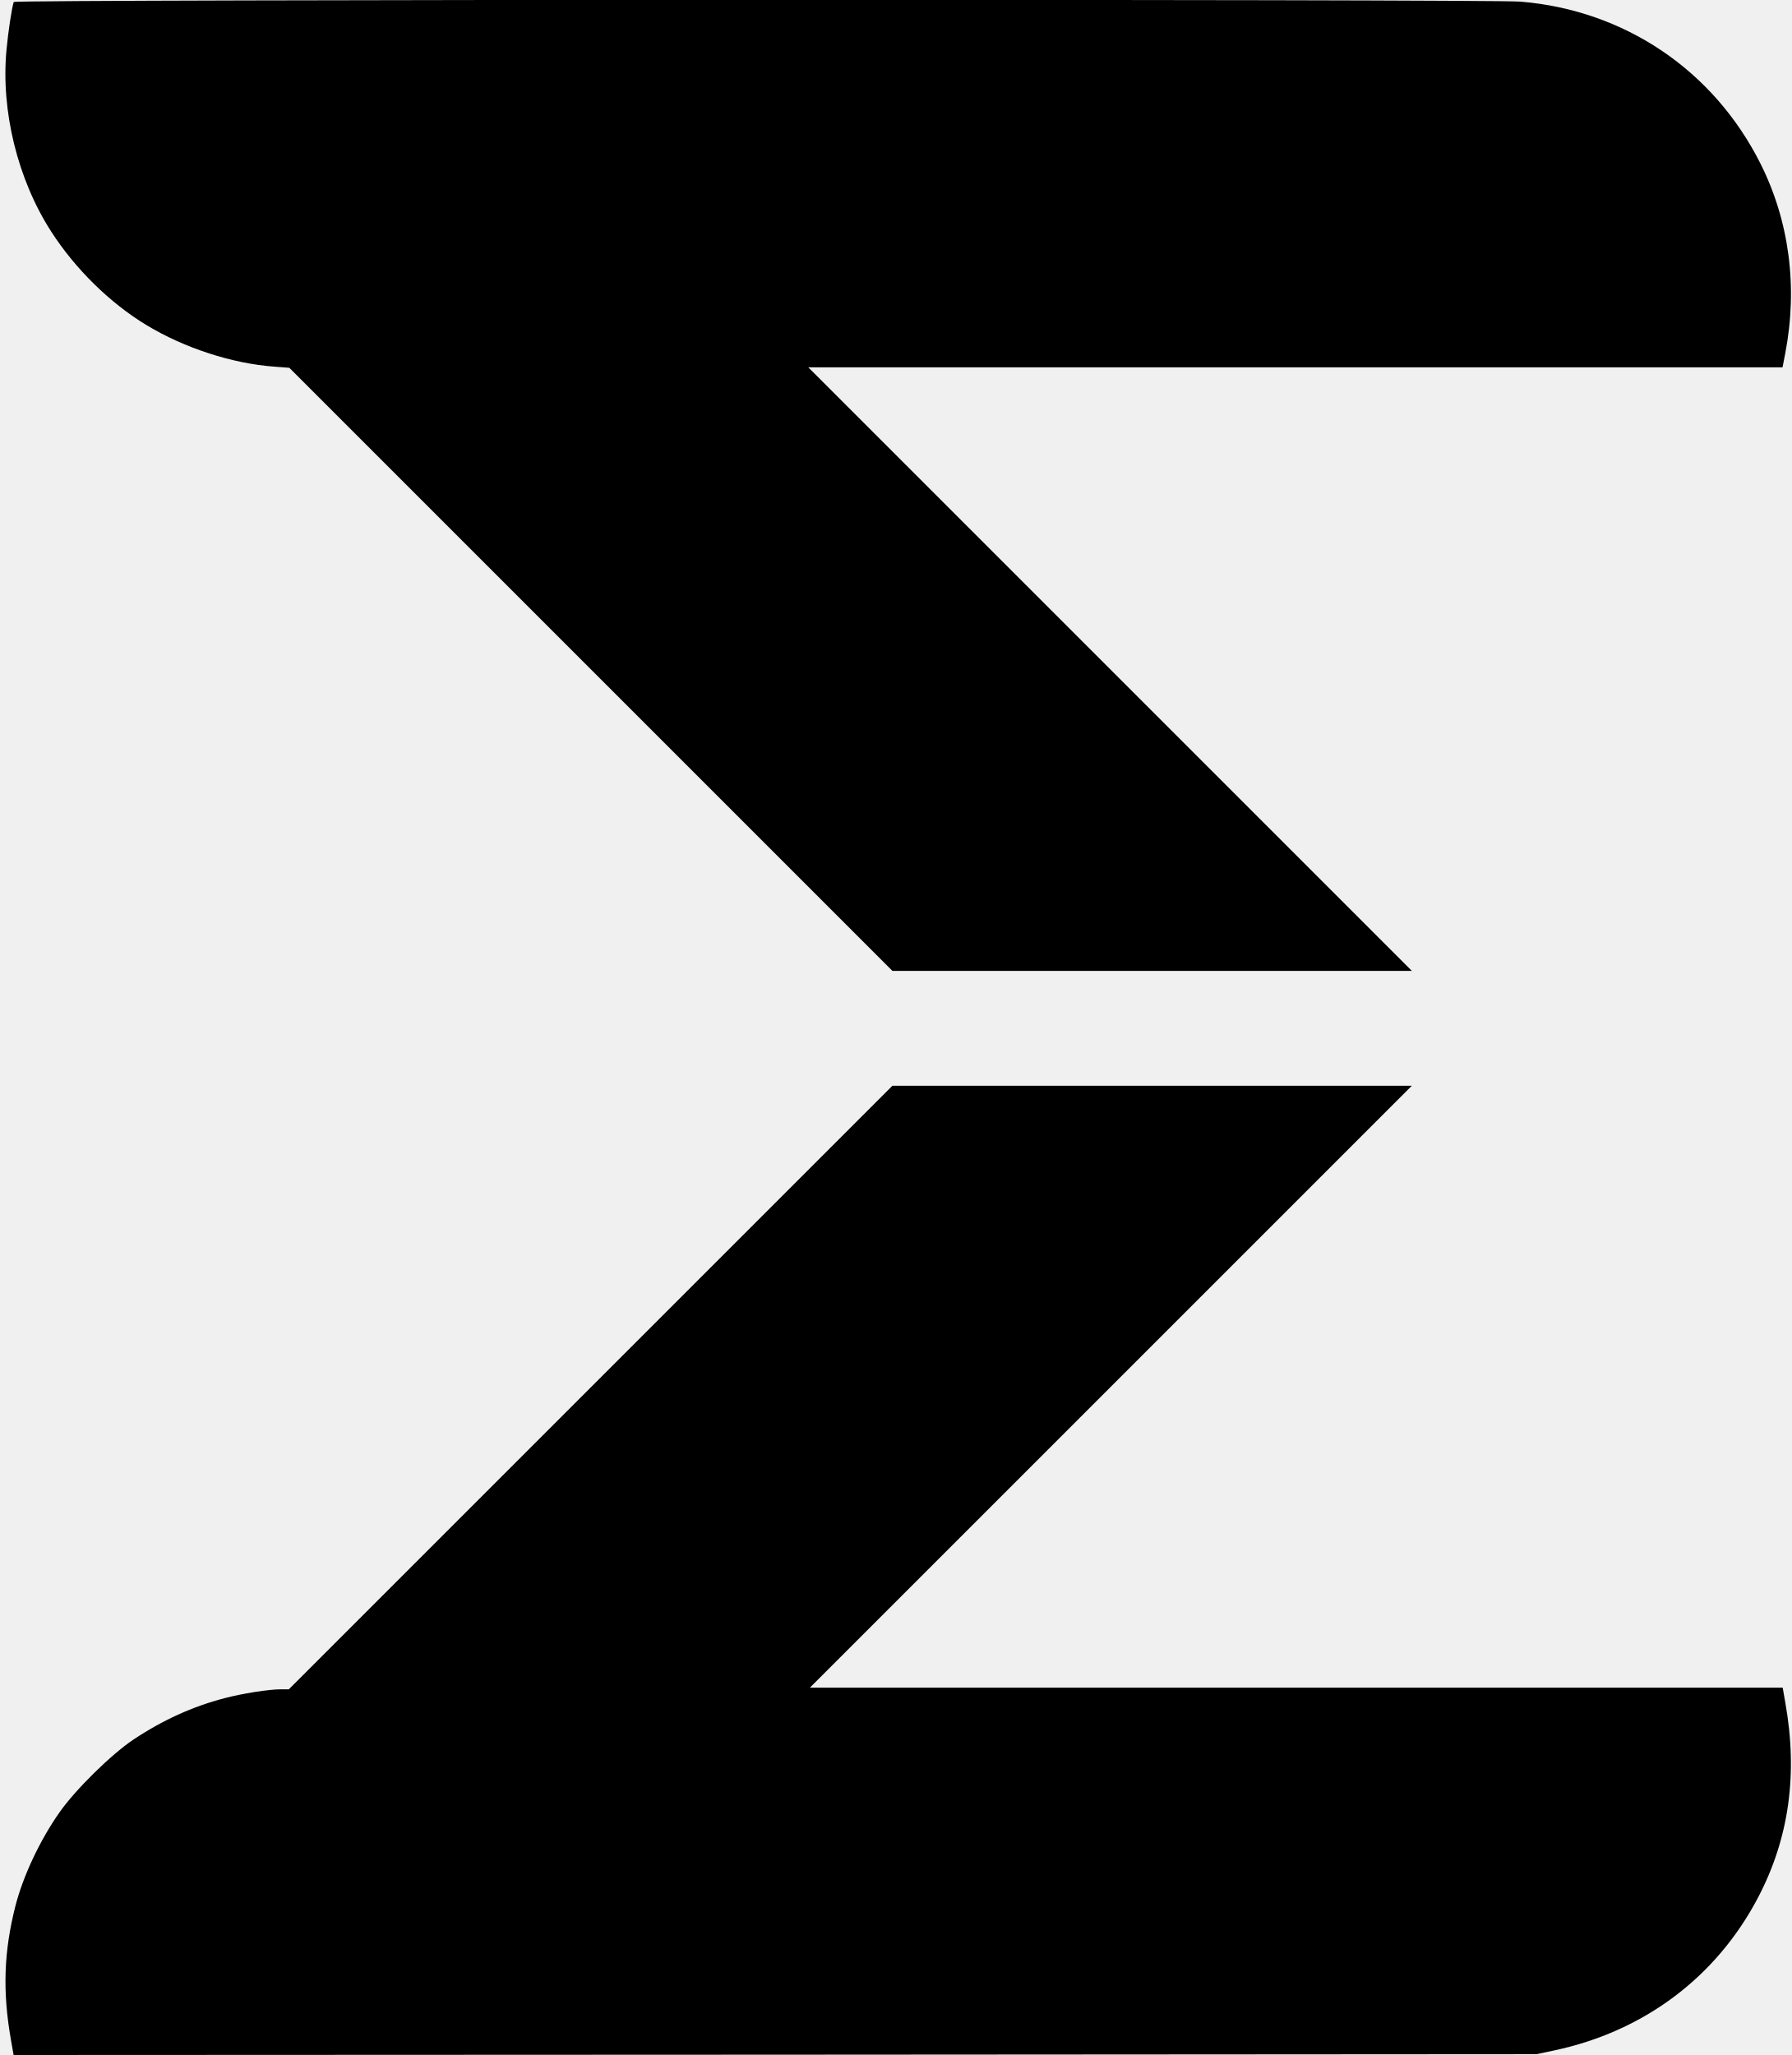
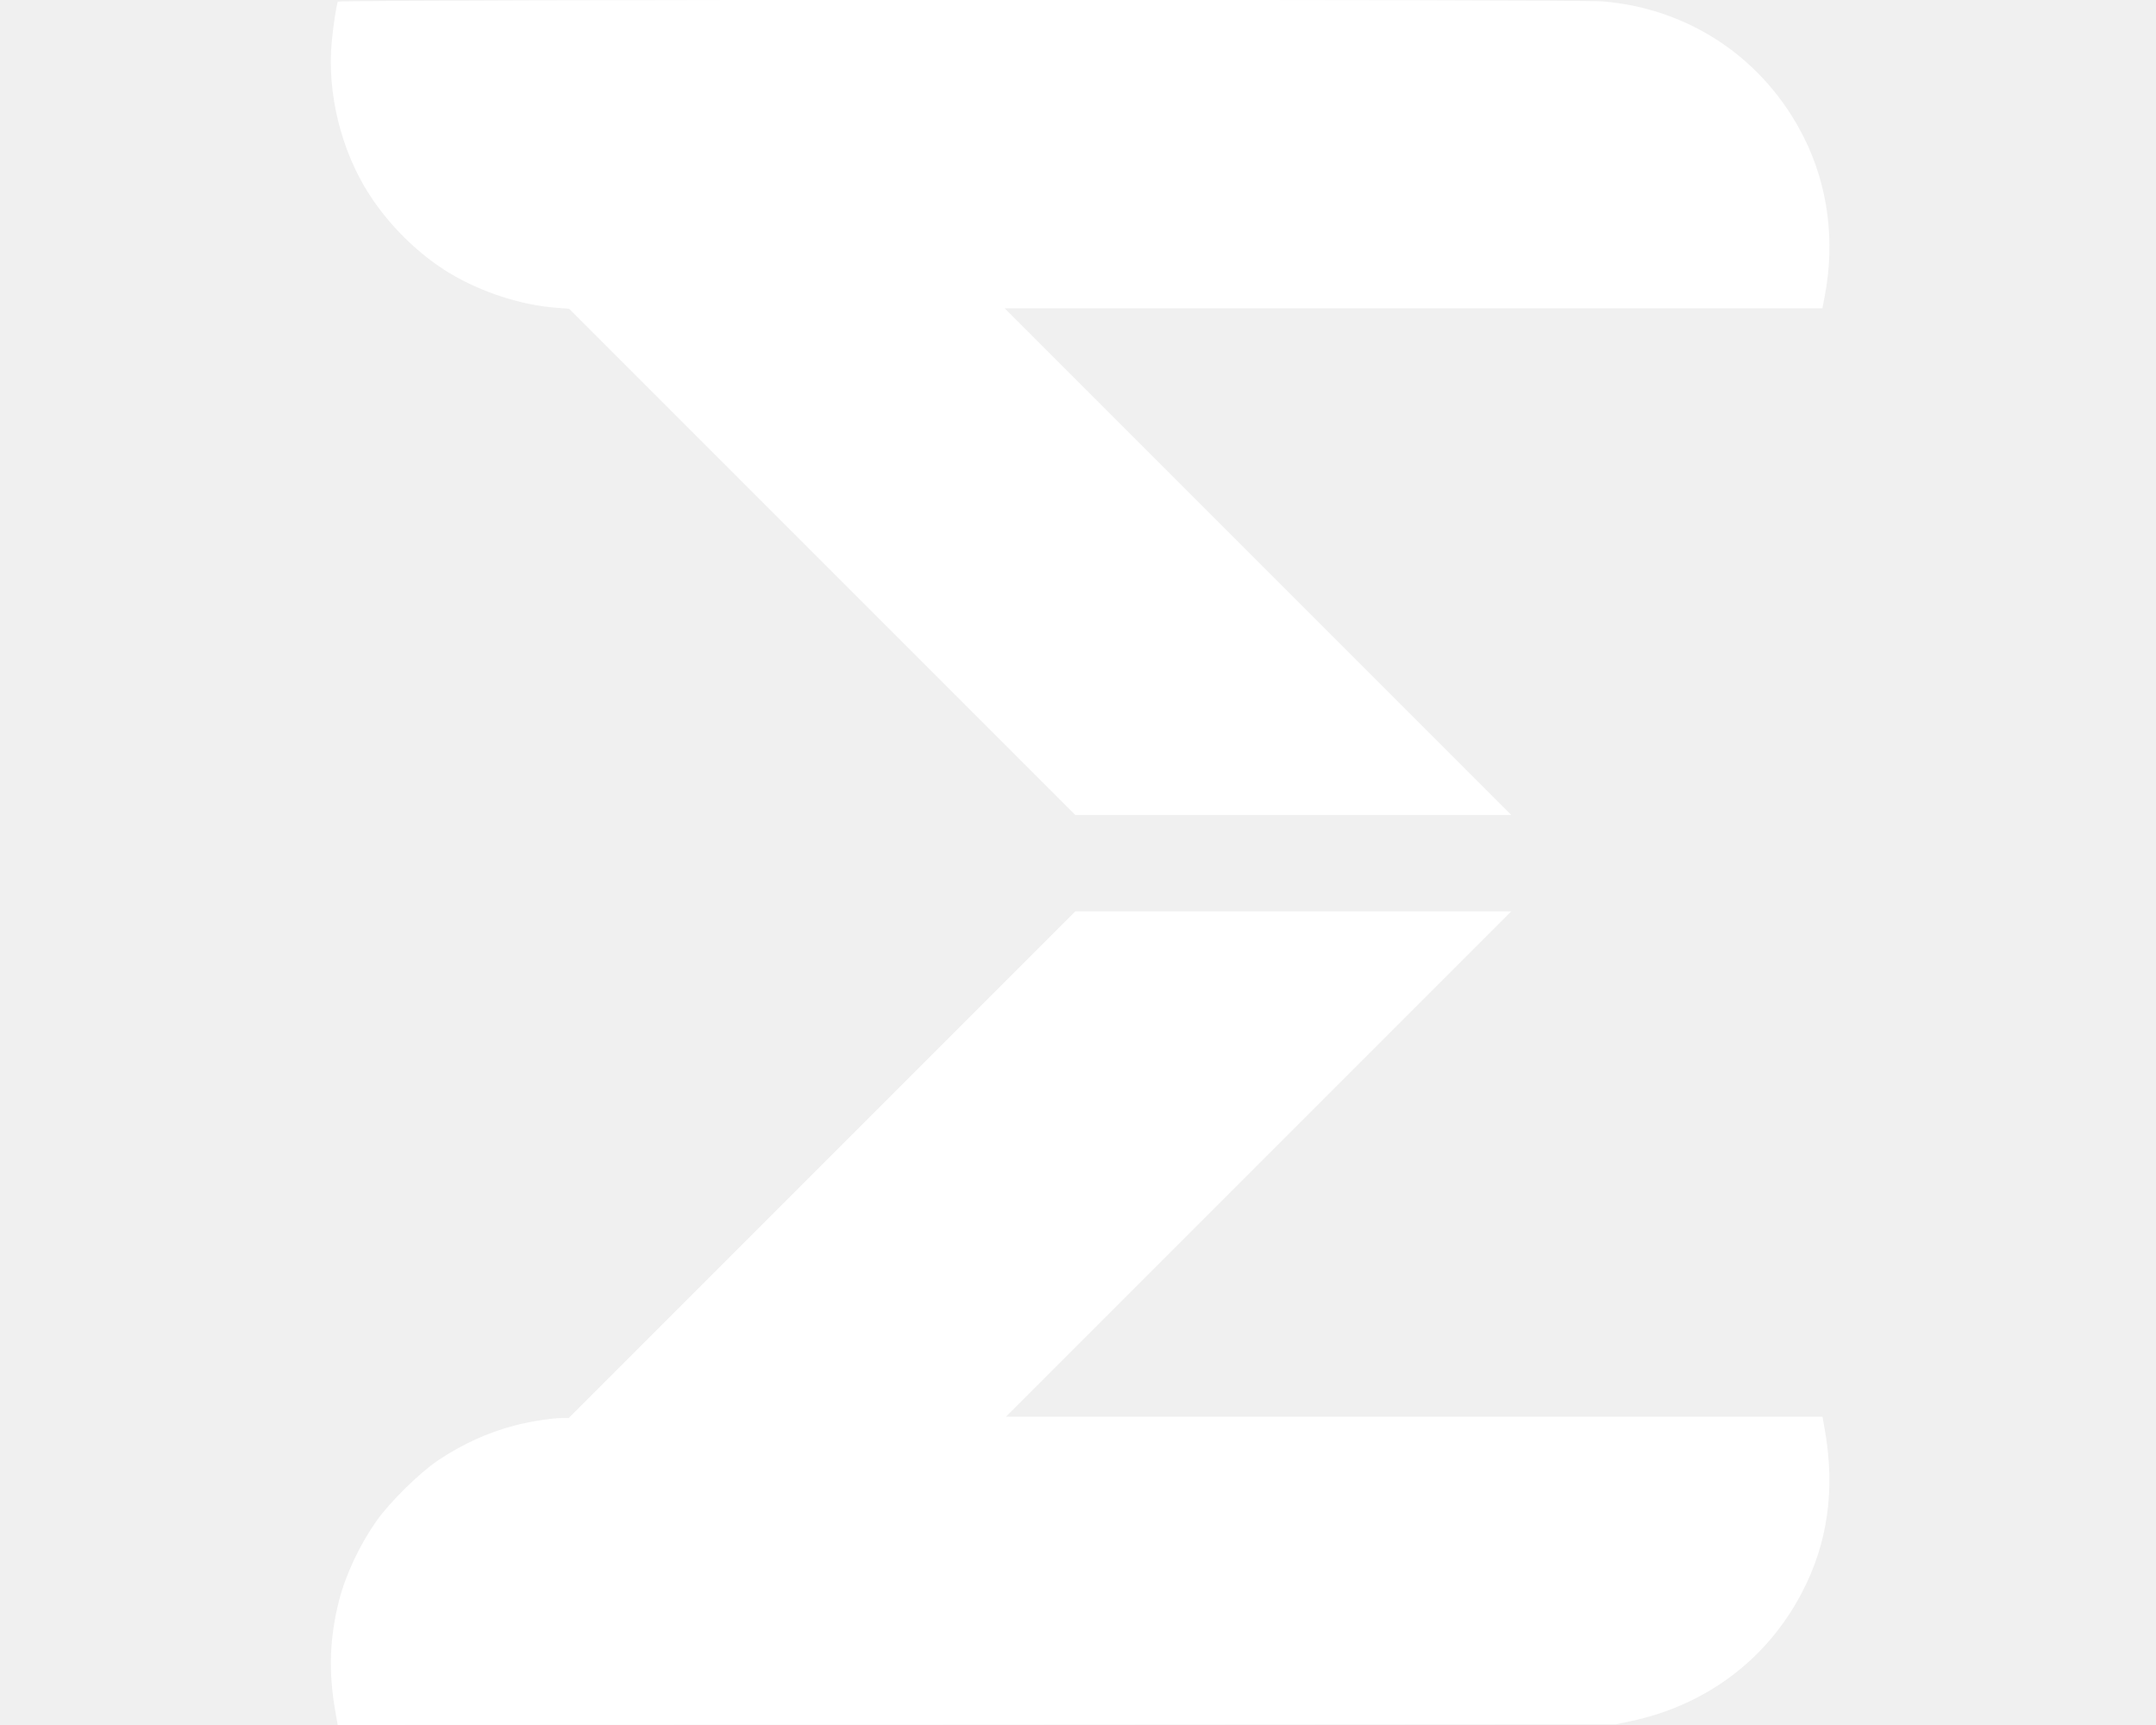
- <svg xmlns="http://www.w3.org/2000/svg" version="1.0" width="1107pt" height="1270pt" viewBox="0 0 1107 1270" preserveAspectRatio="xMidYMid meet">
-   <g transform="translate(0,1270) scale(0.1,-0.1)" fill="#000000" stroke="none">
+ <svg xmlns="http://www.w3.org/2000/svg" fill="#FFFFFF" version="1.0" width="30px" height="24px" viewBox="0 0 1107 1270">
+   <g transform="translate(0,1270) scale(0.1,-0.1)" fill="#FFFFFF" stroke="none">
    <path d="M85 12688 c-12 -35 -35 -187 -45 -298 -35 -375 69 -800 277 -1122 148 -230 363 -441 588 -577 235 -142 530 -238 791 -257 l92 -7 1863 -1863 1864 -1864 1605 0 1605 0 -1865 1865 -1865 1865 3011 0 3010 0 17 88 c78 408 25 815 -153 1170 -290 578 -840 949 -1484 1002 -203 16 -9305 14 -9311 -2z" />
    <path d="M3650 4125 l-1865 -1865 -50 0 c-75 0 -238 -26 -348 -55 -196 -51 -381 -135 -563 -256 -136 -91 -358 -309 -456 -449 -121 -172 -225 -393 -273 -580 -71 -280 -80 -525 -28 -823 l17 -97 4705 2 4706 3 109 23 c556 118 1002 453 1260 944 192 366 248 763 169 1206 l-16 92 -3006 0 -3006 0 1860 1860 1860 1860 -1605 0 -1605 0 -1865 -1865z" />
  </g>
</svg>
